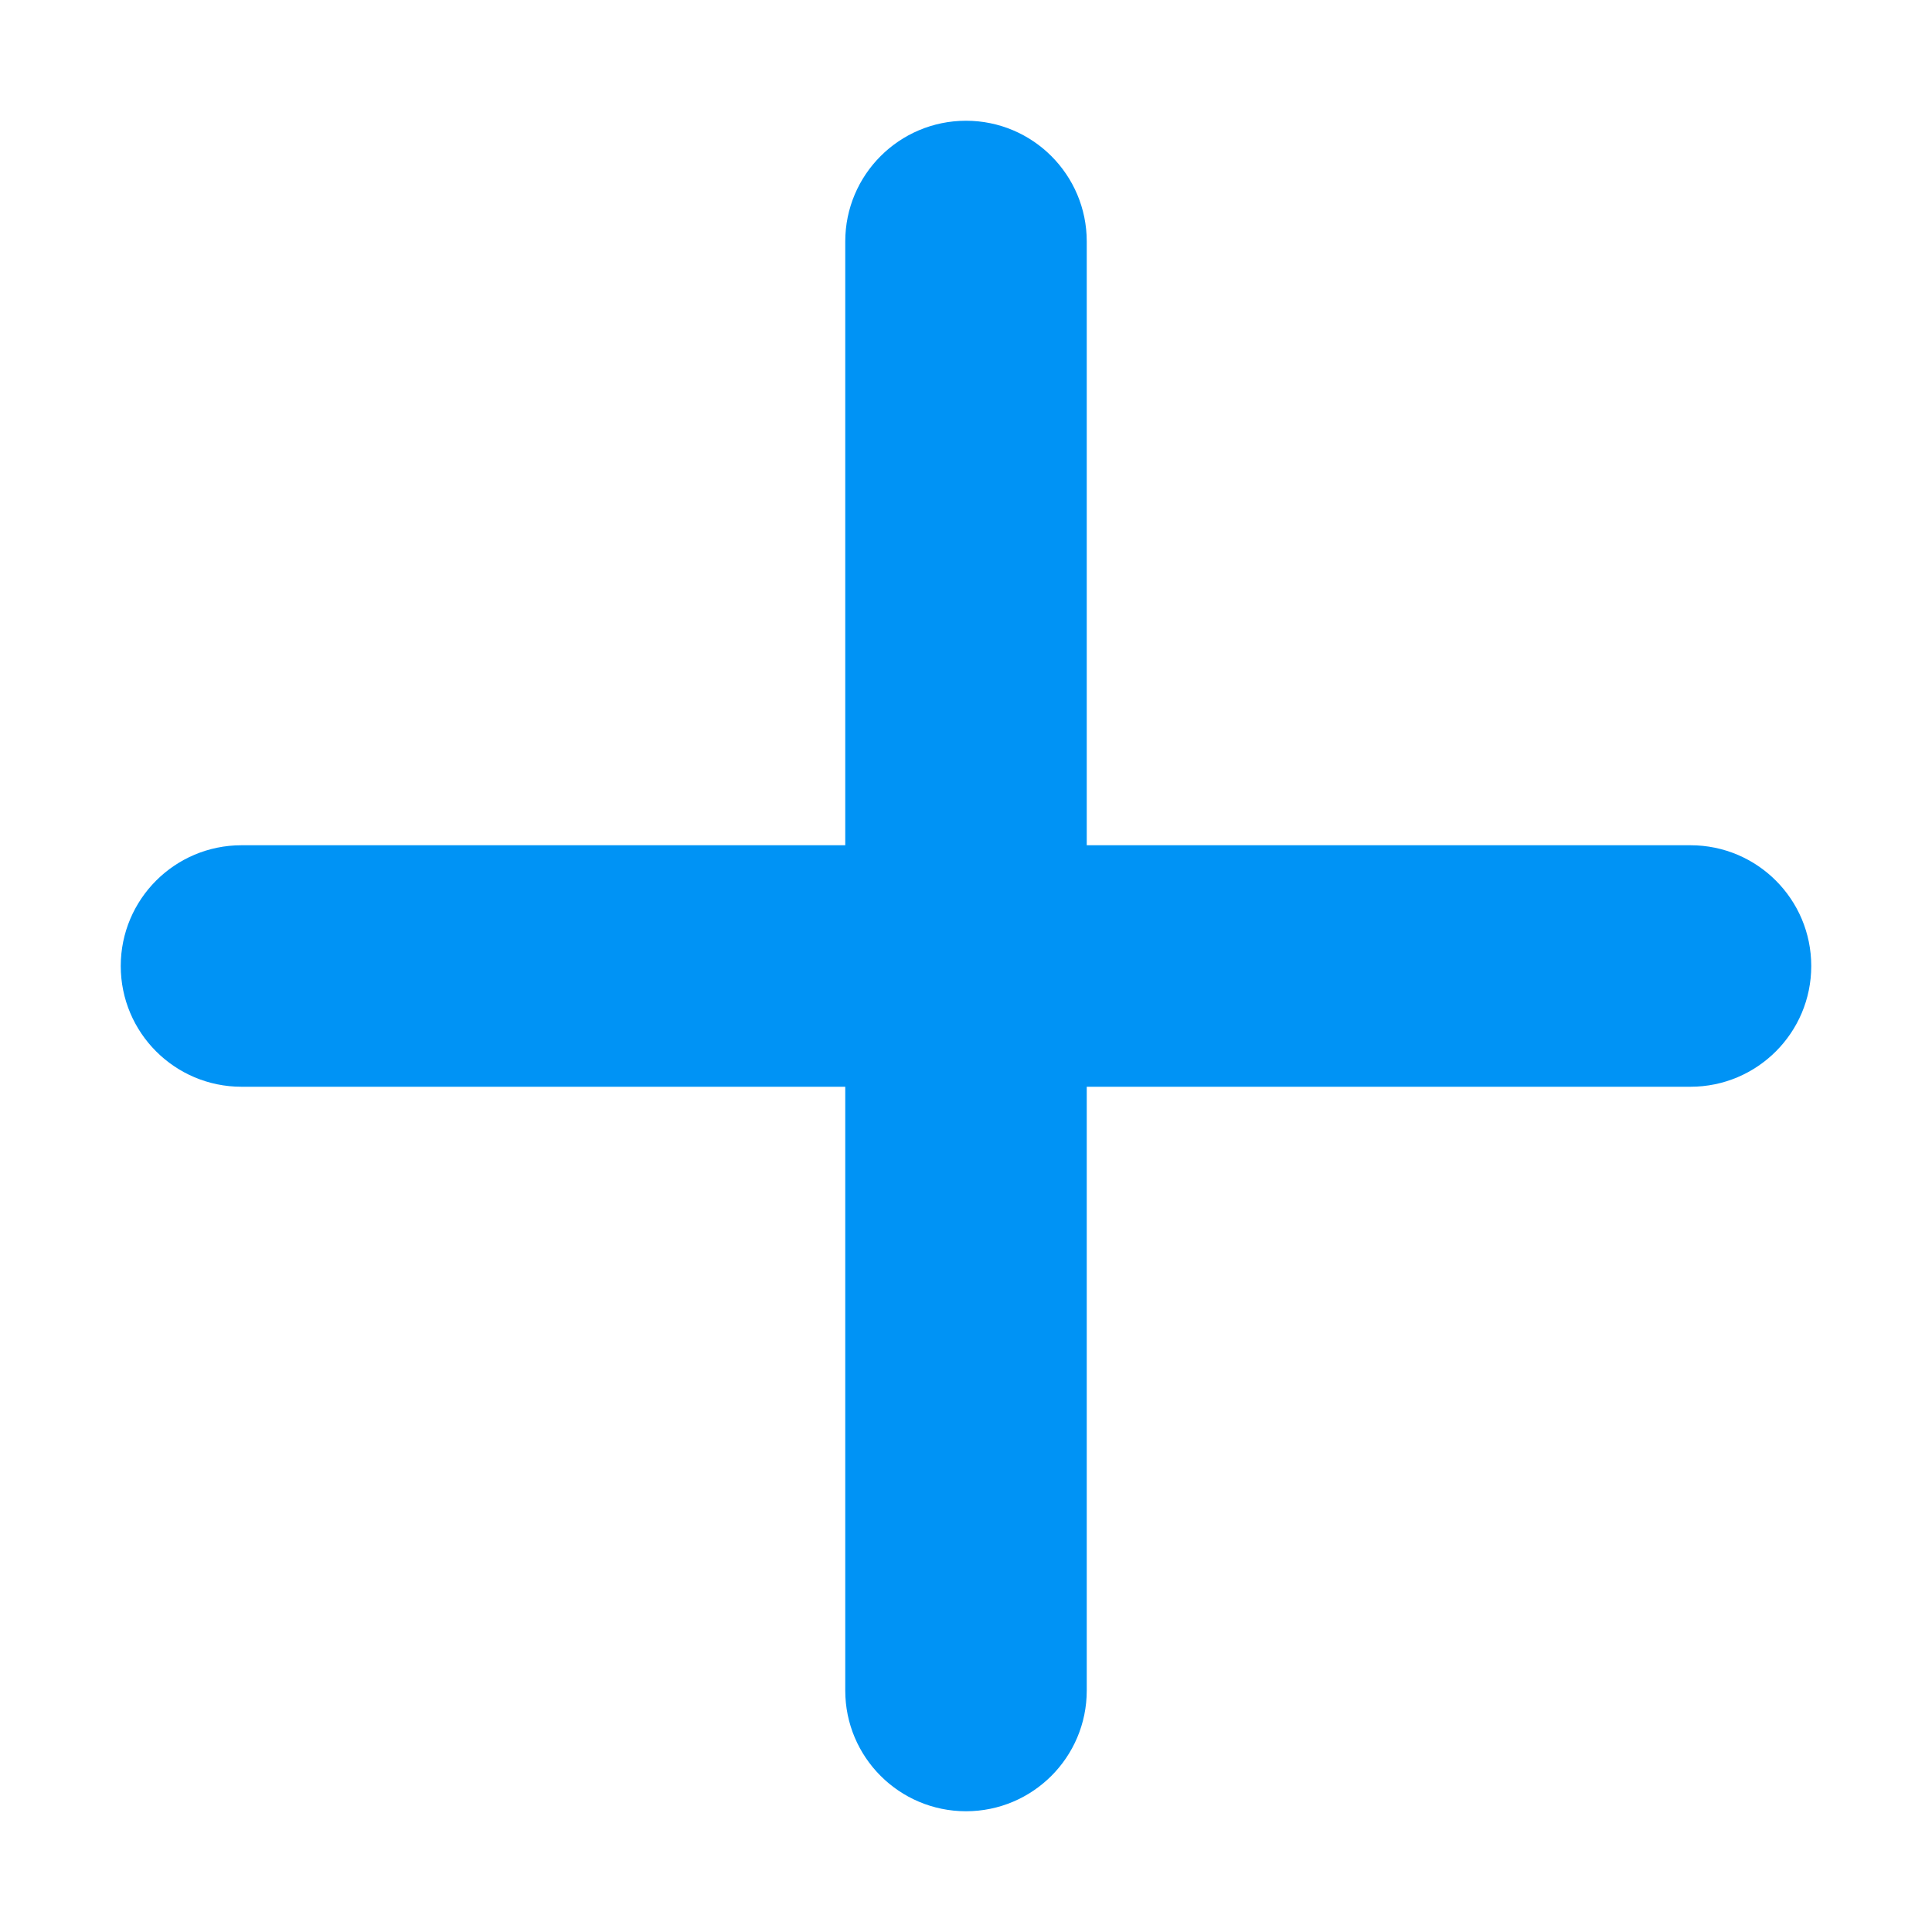
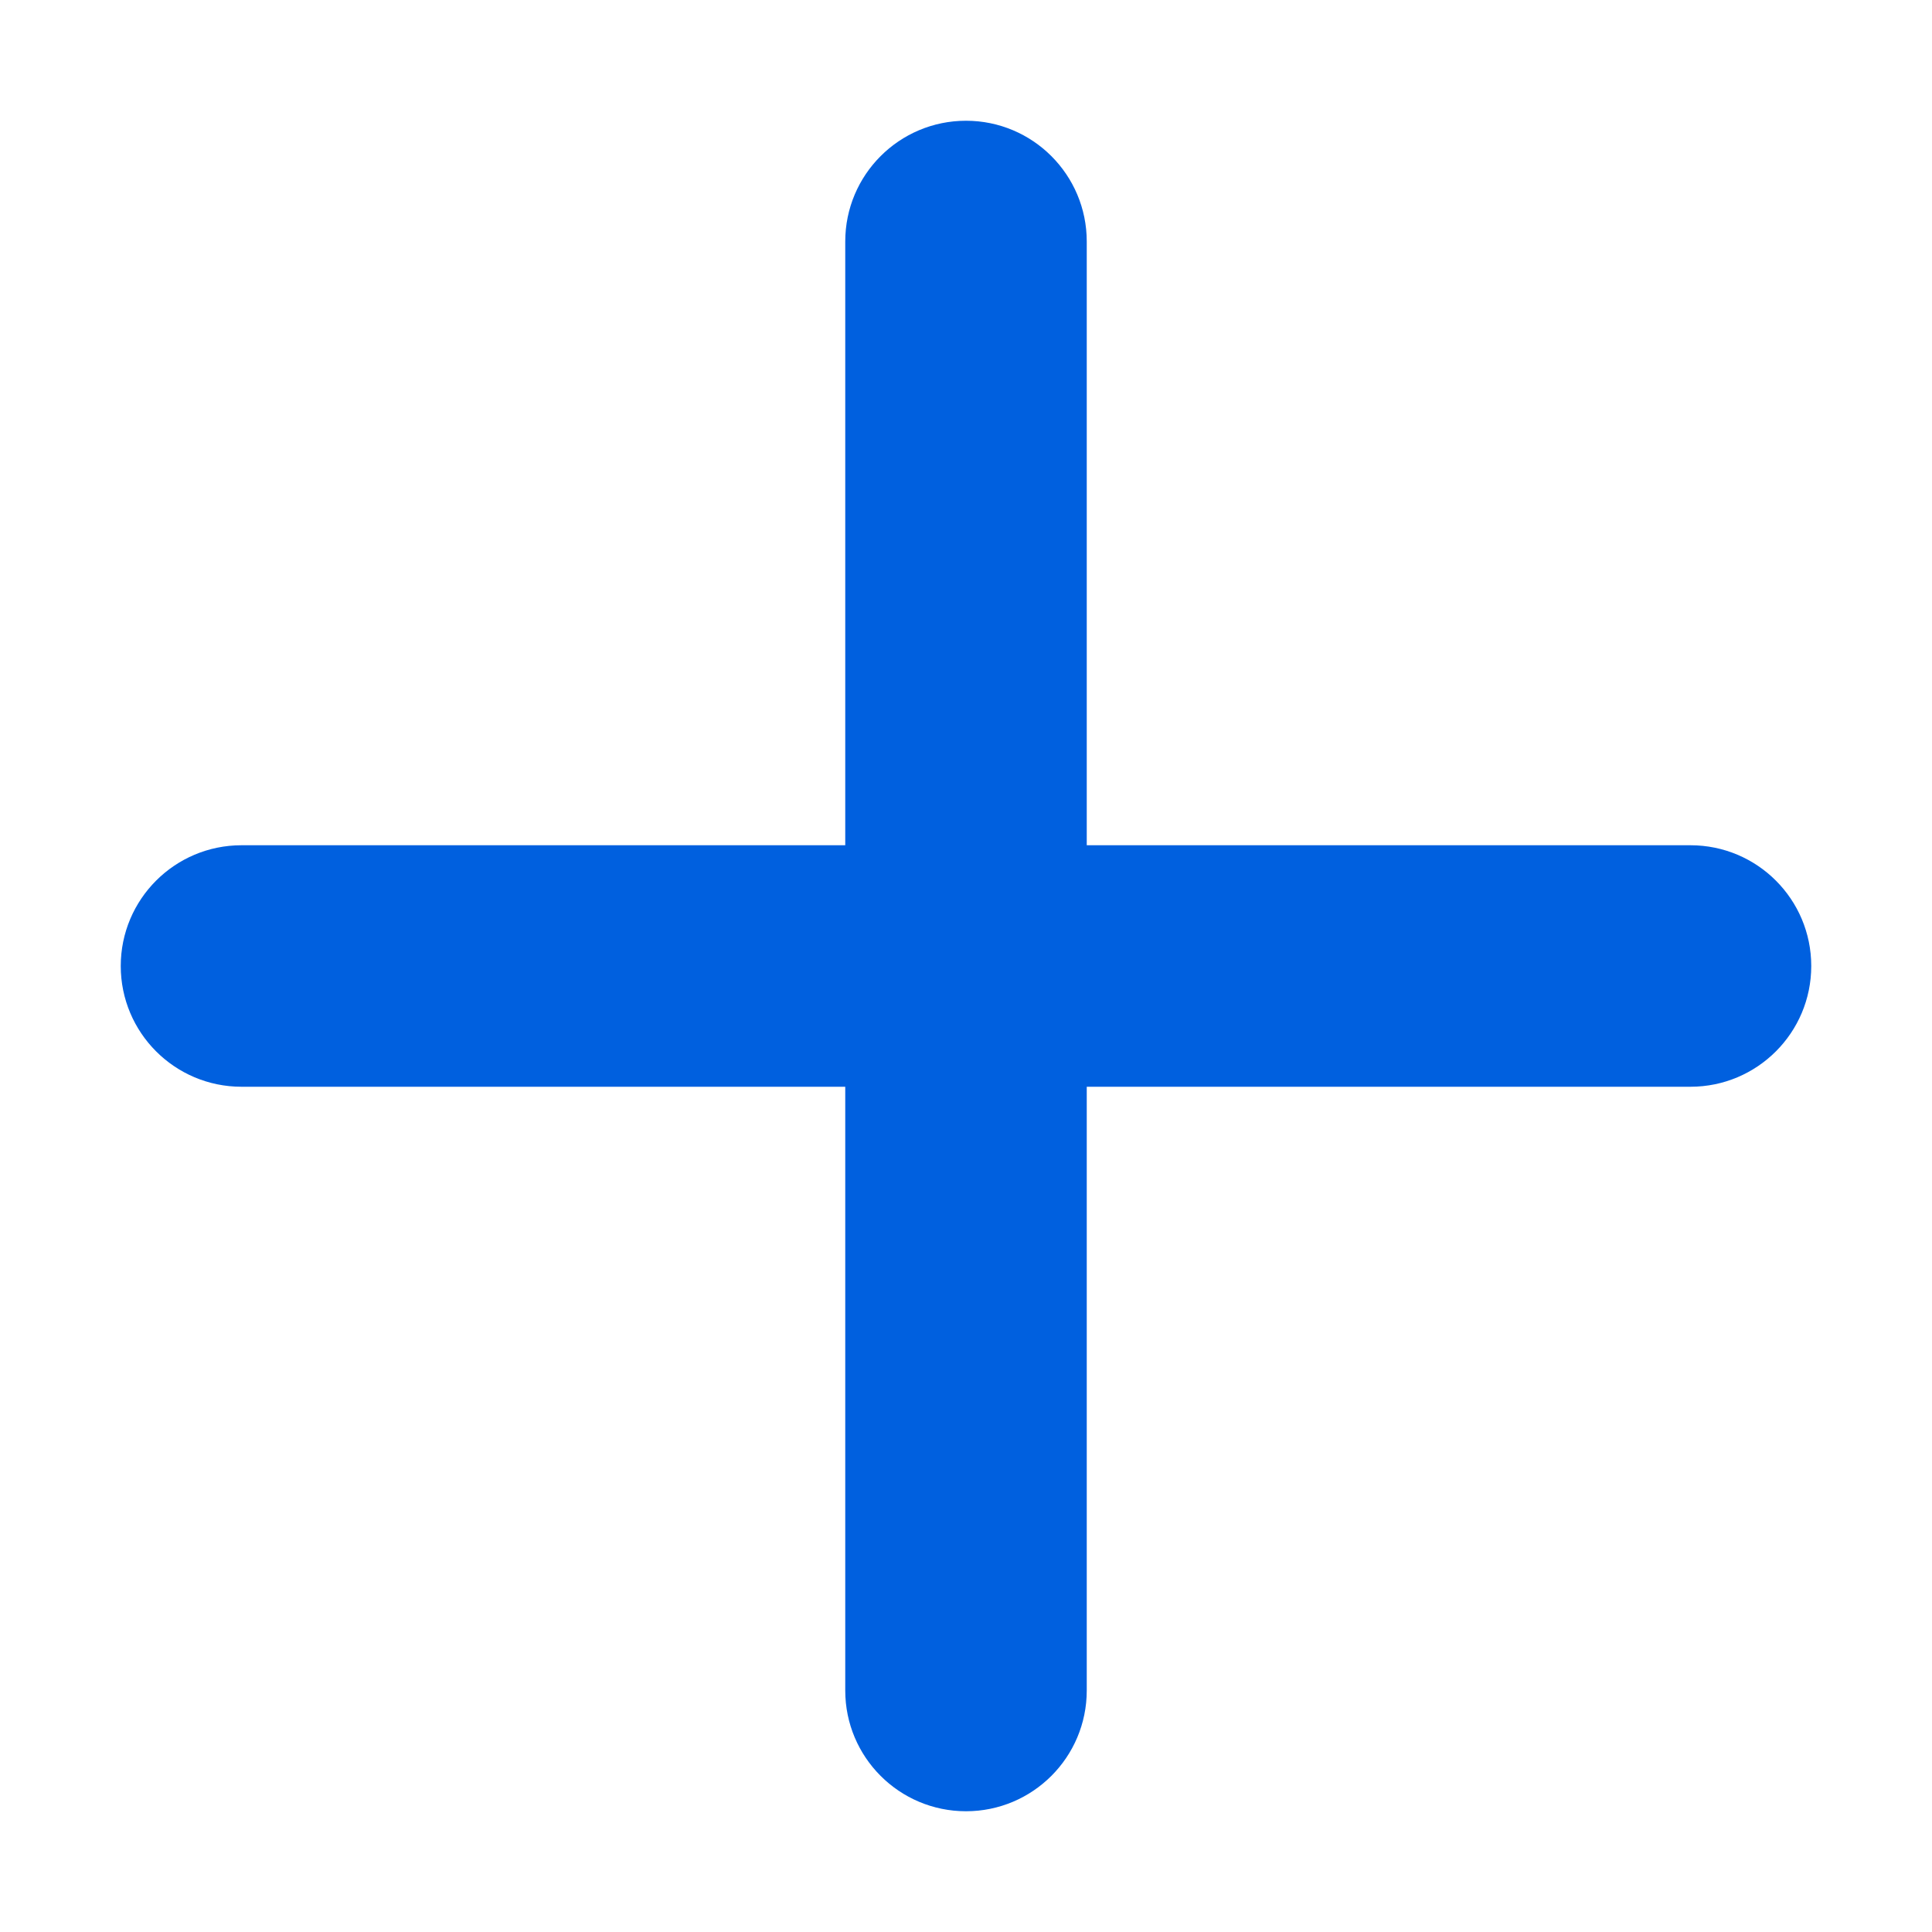
<svg xmlns="http://www.w3.org/2000/svg" width="16" height="16" viewBox="0 0 16 16">
-   <path fill="#0093F5" d="M14 7H9V2a1 1 0 0 0-2 0v5H2a1 1 0 1 0 0 2h5v5a1 1 0 0 0 2 0V9h5a1 1 0 0 0 0-2z" />
+   <path fill="#0060df" d="M14 7H9V2a1 1 0 0 0-2 0v5H2a1 1 0 1 0 0 2h5v5a1 1 0 0 0 2 0V9h5a1 1 0 0 0 0-2z" />
</svg>
